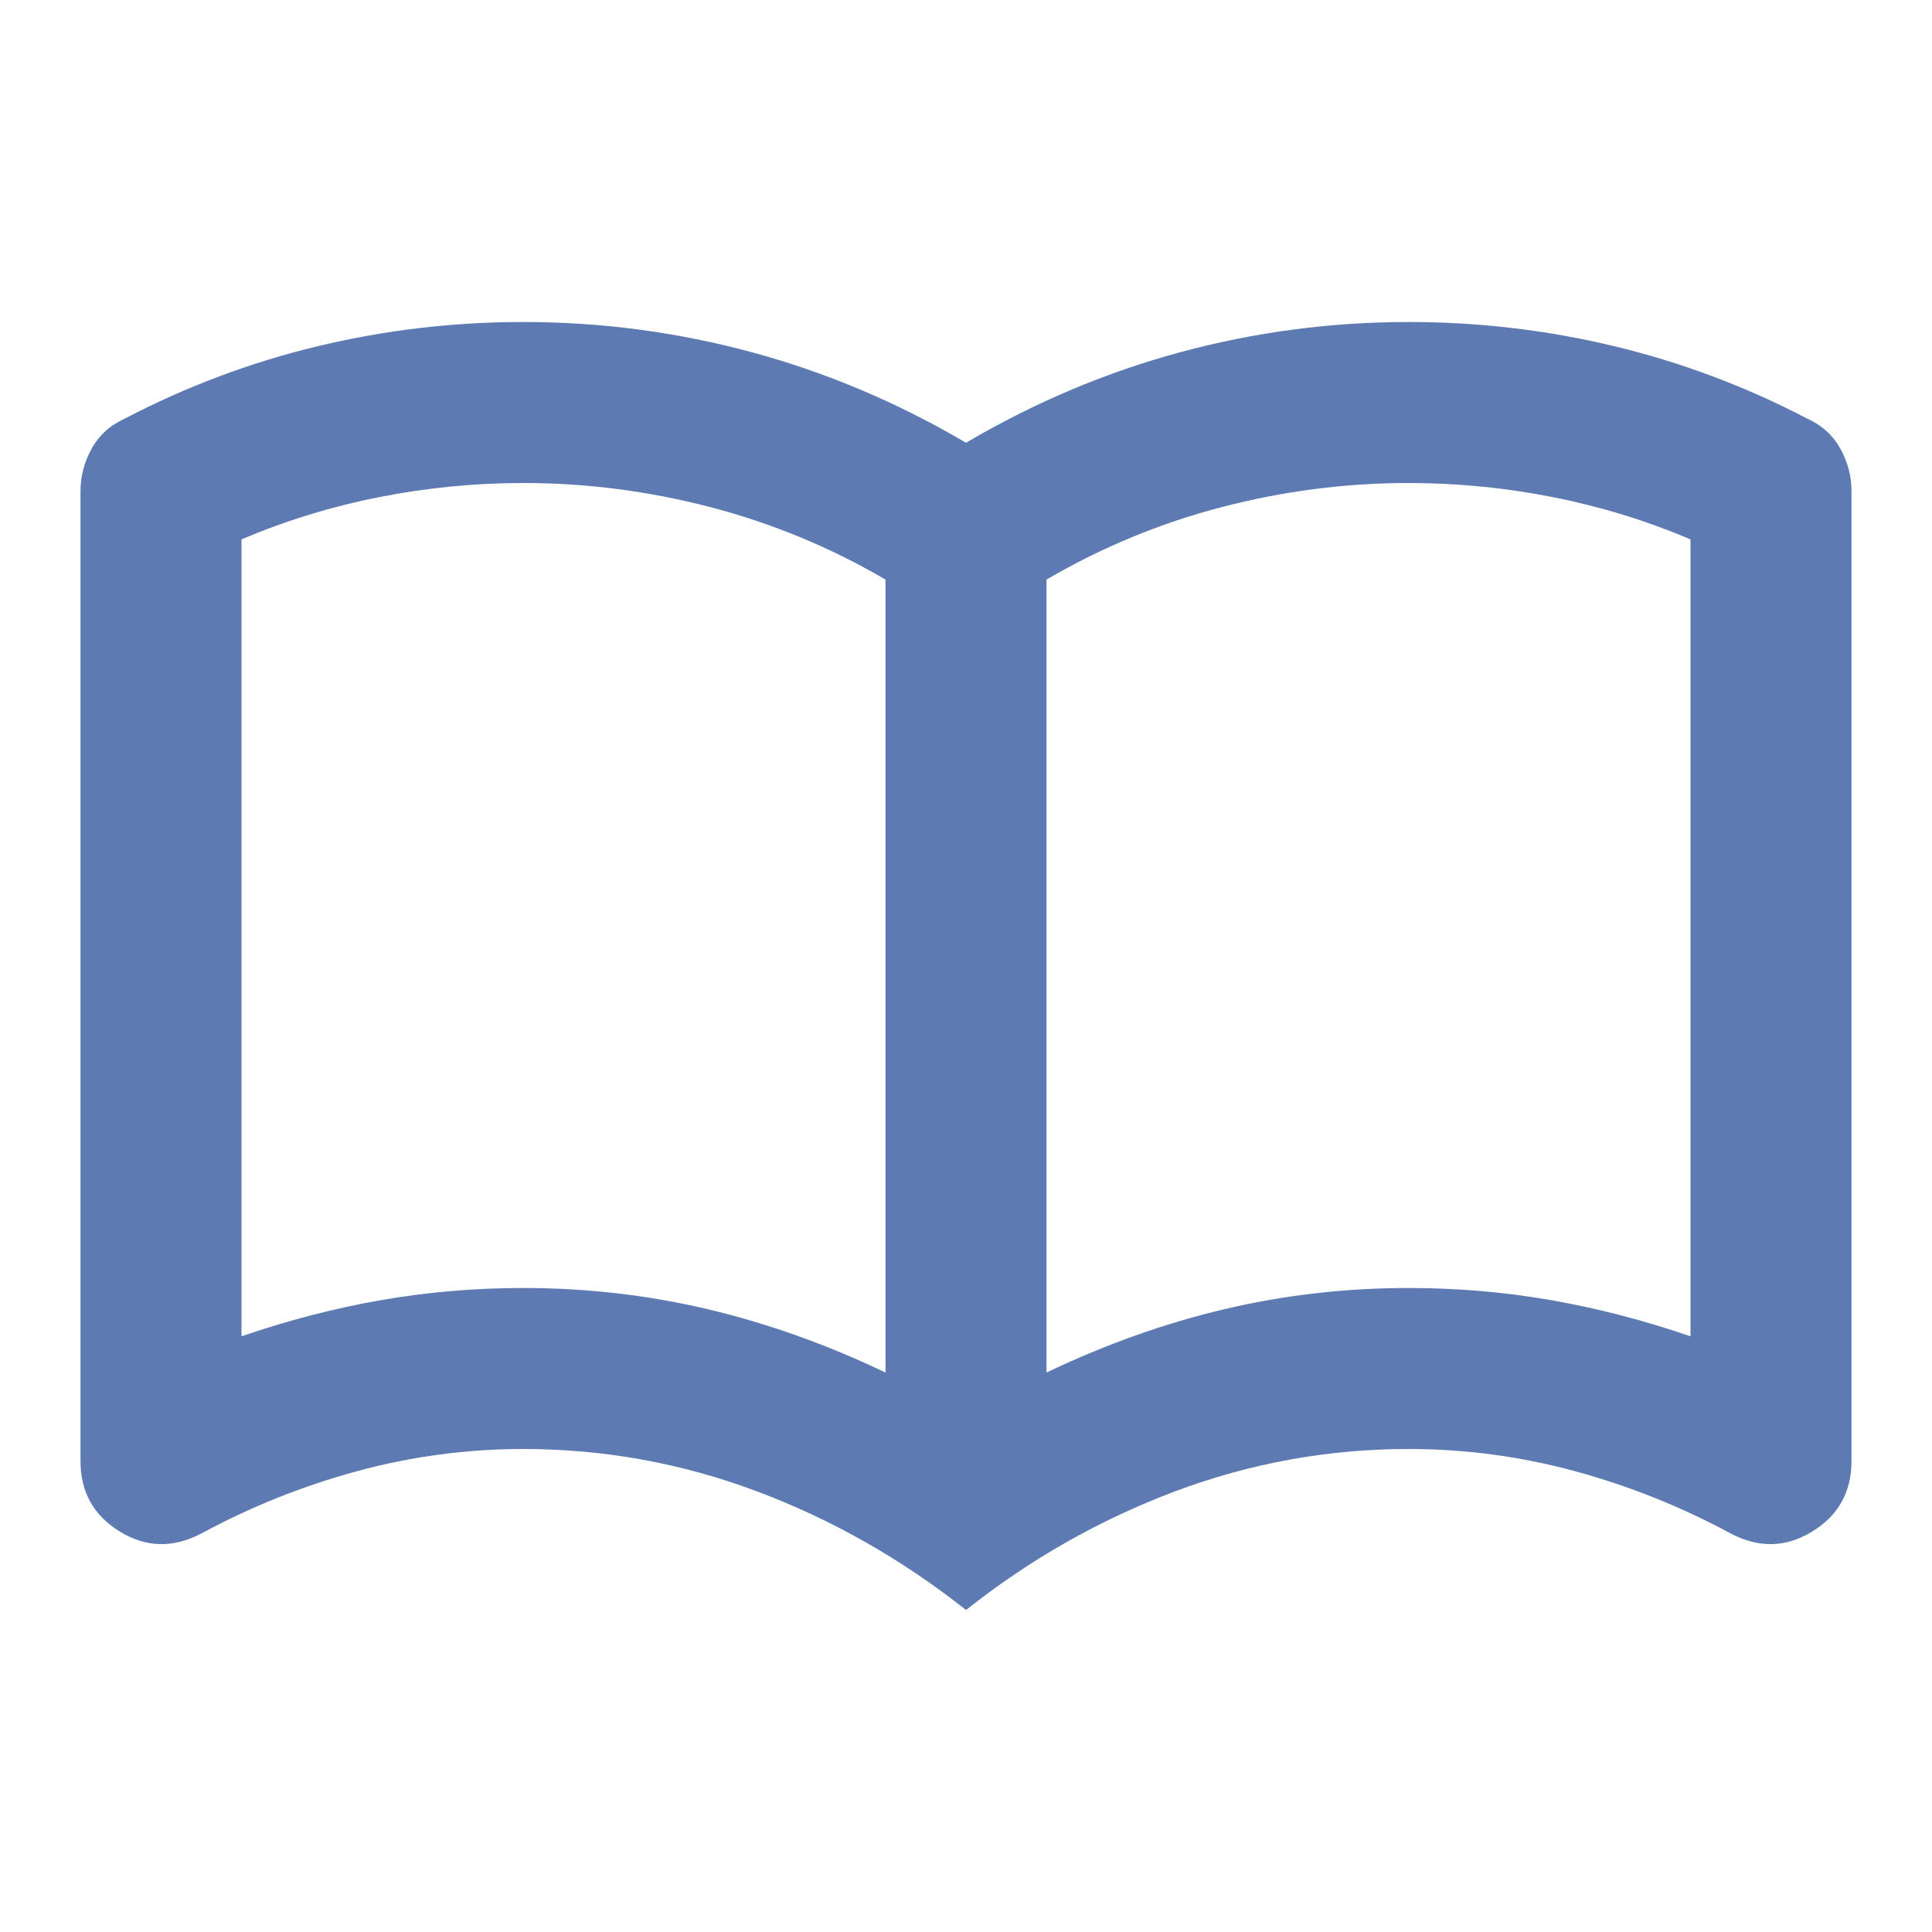
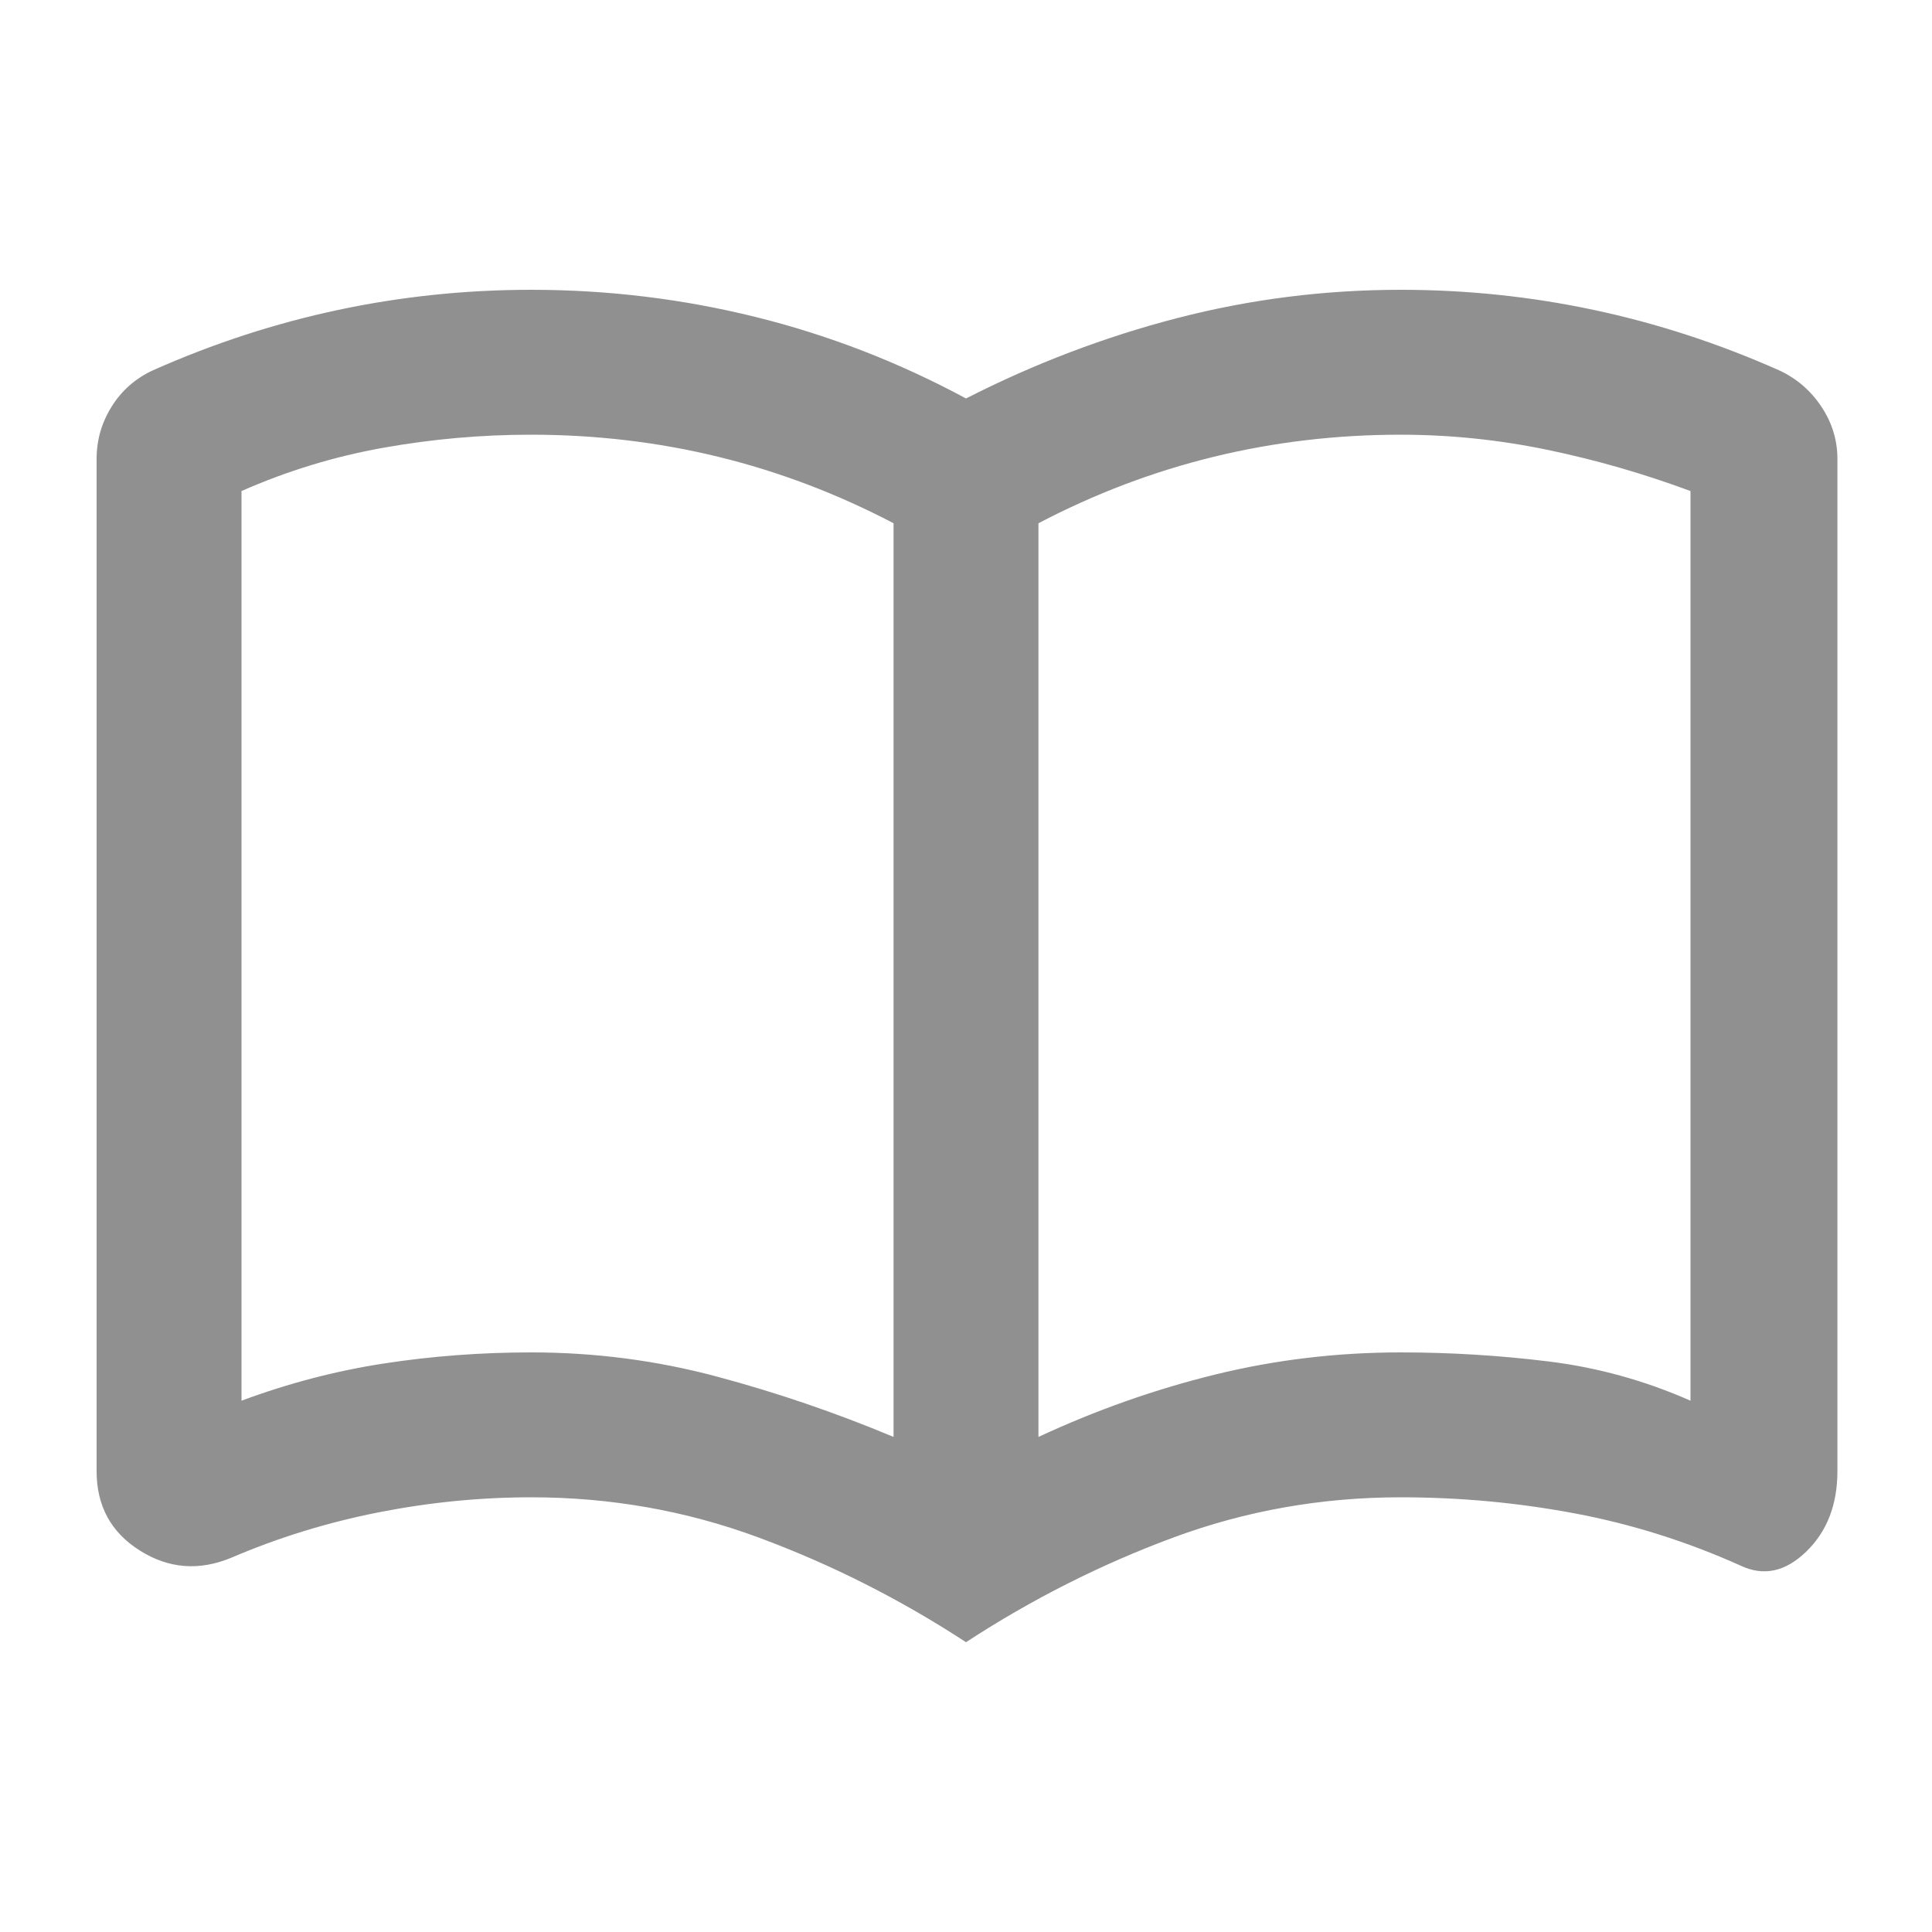
- <svg xmlns="http://www.w3.org/2000/svg" height="24px" viewBox="0 -960 960 960" width="24px" fill="#5D7BB2">
-   <path d="M260-320q47 0 91.5 10.5T440-278v-394q-41-24-87-36t-93-12q-36 0-71.5 7T120-692v396q35-12 69.5-18t70.5-6Zm260 42q44-21 88.5-31.5T700-320q36 0 70.5 6t69.5 18v-396q-33-14-68.5-21t-71.5-7q-47 0-93 12t-87 36v394Zm-40 118q-48-38-104-59t-116-21q-42 0-82.5 11T100-198q-21 11-40.5-1T40-234v-482q0-11 5.5-21T62-752q46-24 96-36t102-12q58 0 113.5 15T480-740q51-30 106.5-45T700-800q52 0 102 12t96 36q11 5 16.5 15t5.5 21v482q0 23-19.5 35t-40.5 1q-37-20-77.5-31T700-240q-60 0-116 21t-104 59ZM280-494Z" />
+ <svg xmlns="http://www.w3.org/2000/svg" height="20px" viewBox="0 -960 960 960" width="20px" fill="#909090">
+   <path d="M264-288q47.35 0 92.17 12Q401-264 444-246v-454q-42-22-87-33t-93.22-11q-36.94 0-73.36 6.5T120-716v452q35-13 70.81-18.5Q226.63-288 264-288Zm252 42q43-20 87.83-31 44.82-11 92.17-11 37 0 73.5 4.5T840-264v-452q-35-13-71.19-20.5t-72.89-7.5Q648-744 603-733t-87 33v454Zm-36 102q-49-32-103-52t-113-20q-38 0-76 7.5T115-186q-24 10-45.5-3.53T48-229v-503q0-14 7.5-26T76-776q45-20 92.04-30 47.04-10 95.96-10 56.95 0 111.44 13.5Q429.93-789 480-762q51-26 105.19-40 54.18-14 110.81-14 48.92 0 95.96 10Q839-796 884-776q13 6 21 18t8 26v503q0 25-15.5 40t-32.5 7q-40-18-82.48-26-42.47-8-86.52-8-59 0-113 20t-103 52ZM283-495Z" />
</svg>
